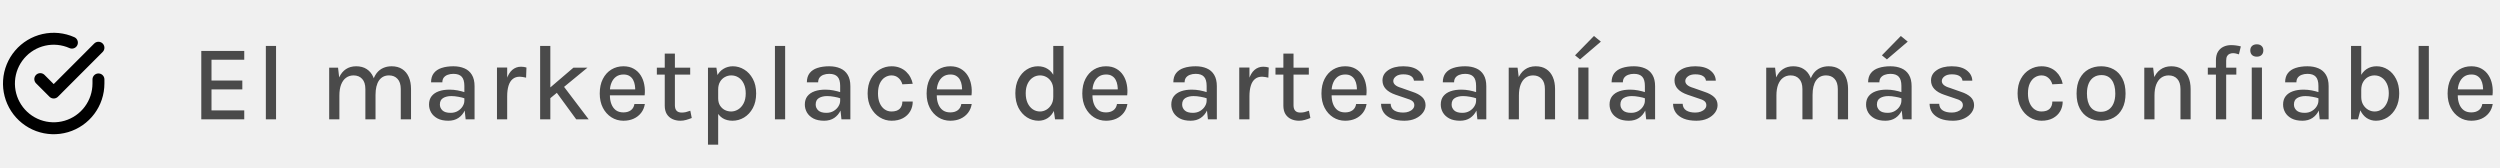
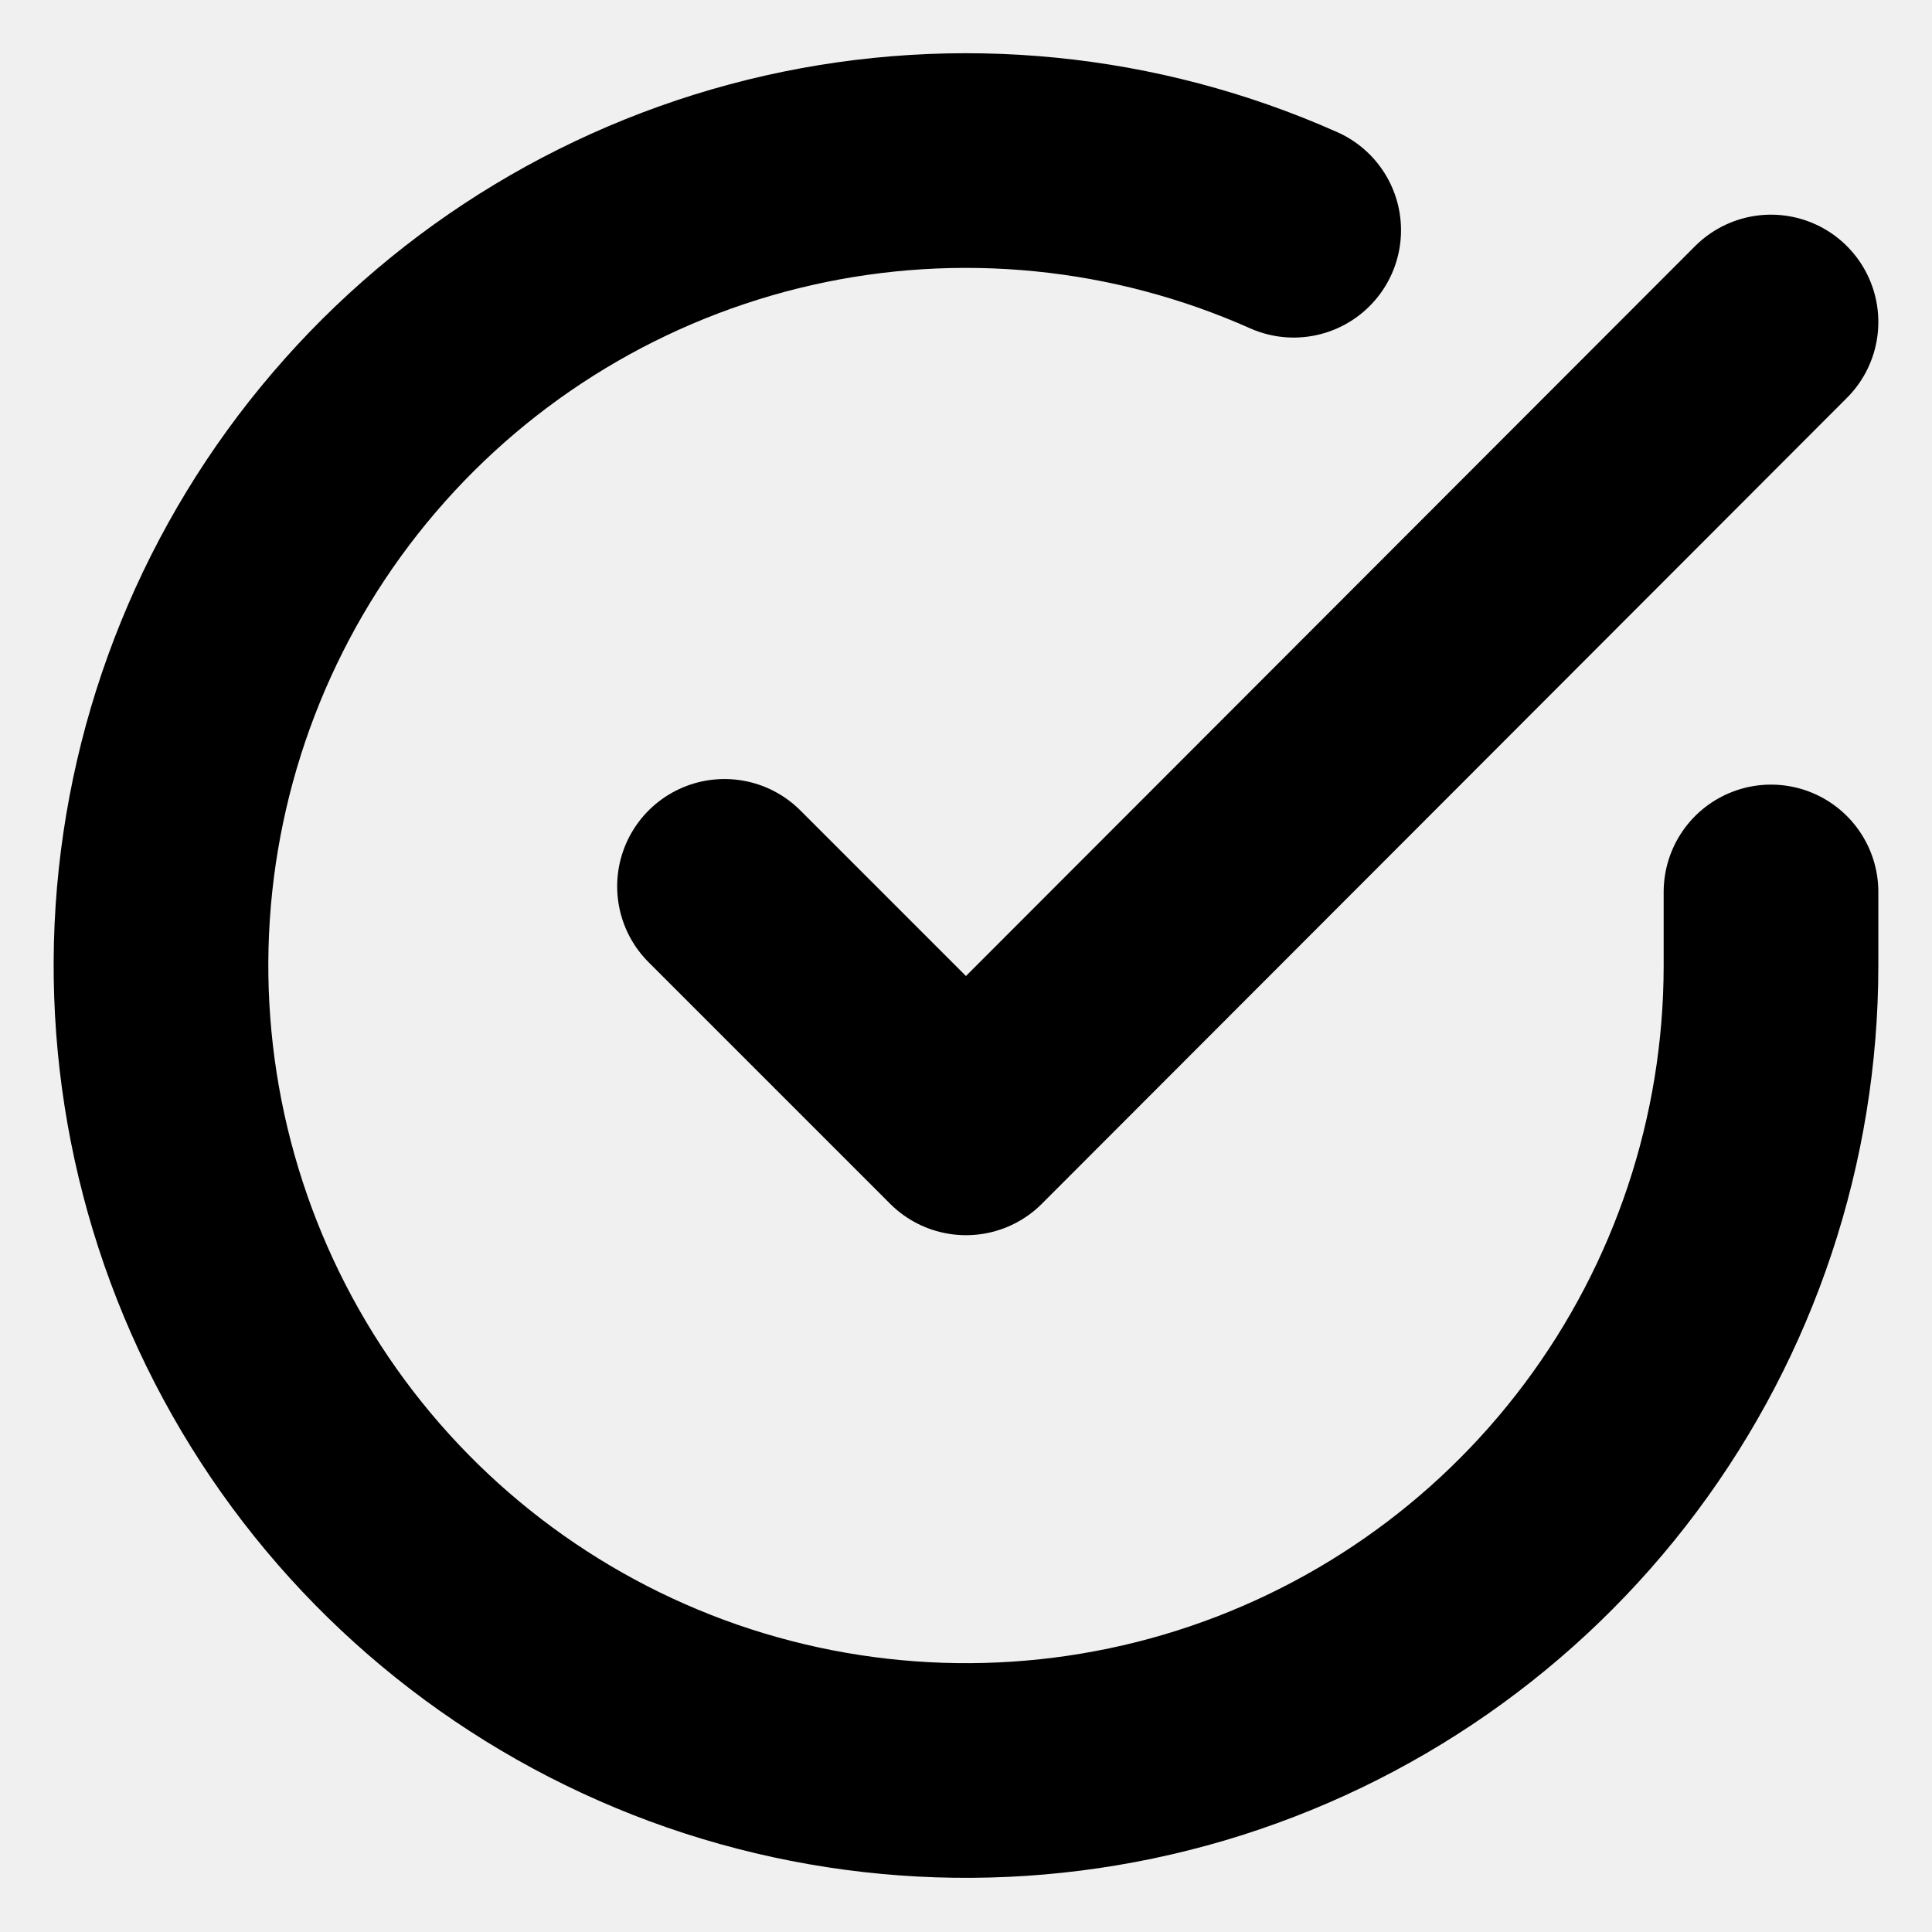
- <svg xmlns="http://www.w3.org/2000/svg" width="419" height="28" viewBox="0 0 419 28" fill="none">
-   <path opacity="0.7" d="M33.737 20V8.534H40.937V10.01H35.447V13.502H40.613V14.978H35.447V18.506H40.937V20H33.737ZM44.556 20V7.697H46.266V20H44.556ZM67.168 20V14.924C67.168 14.174 66.988 13.607 66.628 13.223C66.274 12.833 65.797 12.638 65.197 12.638C64.477 12.638 63.919 12.92 63.523 13.484C63.133 14.048 62.938 14.858 62.938 15.914H62.191C62.191 15.08 62.272 14.36 62.434 13.754C62.596 13.148 62.827 12.65 63.127 12.26C63.433 11.87 63.796 11.582 64.216 11.396C64.642 11.204 65.116 11.108 65.638 11.108C66.334 11.108 66.922 11.264 67.402 11.576C67.888 11.888 68.257 12.332 68.509 12.908C68.761 13.478 68.887 14.15 68.887 14.924V20H67.168ZM55.171 20V11.342H56.656L56.845 12.971C57.121 12.365 57.499 11.903 57.979 11.585C58.465 11.267 59.035 11.108 59.689 11.108C60.385 11.108 60.973 11.264 61.453 11.576C61.939 11.888 62.308 12.332 62.56 12.908C62.812 13.478 62.938 14.15 62.938 14.924V20H61.237V14.924C61.237 14.174 61.057 13.607 60.697 13.223C60.343 12.833 59.863 12.638 59.257 12.638C58.777 12.638 58.357 12.77 57.997 13.034C57.643 13.292 57.367 13.673 57.169 14.177C56.977 14.675 56.881 15.284 56.881 16.004V20H55.171ZM78.043 20L77.827 18.011V14.402C77.827 13.694 77.68 13.181 77.386 12.863C77.092 12.539 76.627 12.377 75.991 12.377C75.631 12.377 75.31 12.431 75.028 12.539C74.752 12.641 74.533 12.797 74.371 13.007C74.215 13.217 74.137 13.481 74.137 13.799H72.247C72.247 13.163 72.403 12.647 72.715 12.251C73.027 11.855 73.462 11.567 74.02 11.387C74.584 11.201 75.241 11.108 75.991 11.108C76.693 11.108 77.311 11.225 77.845 11.459C78.379 11.687 78.793 12.047 79.087 12.539C79.387 13.031 79.537 13.667 79.537 14.447V20H78.043ZM75.145 20.234C74.419 20.234 73.816 20.108 73.336 19.856C72.856 19.598 72.496 19.262 72.256 18.848C72.022 18.434 71.905 17.993 71.905 17.525C71.905 16.955 72.049 16.487 72.337 16.121C72.631 15.749 73.036 15.473 73.552 15.293C74.068 15.113 74.662 15.023 75.334 15.023C75.796 15.023 76.246 15.065 76.684 15.149C77.122 15.233 77.554 15.344 77.98 15.482V16.517C77.632 16.391 77.245 16.292 76.819 16.22C76.399 16.142 76.006 16.103 75.64 16.103C75.094 16.103 74.638 16.211 74.272 16.427C73.906 16.643 73.723 17.009 73.723 17.525C73.723 17.903 73.867 18.23 74.155 18.506C74.443 18.776 74.899 18.911 75.523 18.911C75.979 18.911 76.381 18.809 76.729 18.605C77.077 18.395 77.347 18.134 77.539 17.822C77.731 17.51 77.827 17.198 77.827 16.886H78.241C78.241 17.486 78.118 18.041 77.872 18.551C77.632 19.055 77.281 19.463 76.819 19.775C76.357 20.081 75.799 20.234 75.145 20.234ZM83.294 20V11.315H85.004V20H83.294ZM84.536 16.13C84.536 15.02 84.65 14.099 84.878 13.367C85.112 12.629 85.436 12.08 85.85 11.72C86.27 11.36 86.762 11.18 87.326 11.18C87.494 11.18 87.65 11.192 87.794 11.216C87.944 11.24 88.091 11.273 88.235 11.315L88.172 13.016C88.01 12.974 87.833 12.938 87.641 12.908C87.455 12.872 87.284 12.854 87.128 12.854C86.636 12.854 86.234 12.986 85.922 13.25C85.61 13.508 85.379 13.883 85.229 14.375C85.079 14.861 85.004 15.446 85.004 16.13H84.536ZM90.526 20V7.697H92.237V20H90.526ZM91.993 14.861L96.106 11.342H98.456L91.993 16.652V14.861ZM96.575 20L92.561 14.51L94.234 14.159L98.662 20H96.575ZM104.485 20.234C103.741 20.234 103.069 20.042 102.469 19.658C101.869 19.274 101.392 18.74 101.038 18.056C100.69 17.372 100.516 16.58 100.516 15.68C100.516 14.726 100.69 13.91 101.038 13.232C101.386 12.548 101.86 12.023 102.46 11.657C103.06 11.291 103.735 11.108 104.485 11.108C105.157 11.108 105.733 11.246 106.213 11.522C106.693 11.792 107.08 12.158 107.374 12.62C107.668 13.076 107.869 13.595 107.977 14.177C108.091 14.759 108.112 15.359 108.04 15.977H101.884V14.987H106.87L106.456 15.257C106.474 14.933 106.456 14.609 106.402 14.285C106.354 13.961 106.258 13.664 106.114 13.394C105.97 13.118 105.766 12.899 105.502 12.737C105.244 12.569 104.914 12.485 104.512 12.485C104.008 12.485 103.585 12.611 103.243 12.863C102.907 13.115 102.652 13.454 102.478 13.88C102.304 14.3 102.217 14.762 102.217 15.266V15.959C102.217 16.517 102.301 17.012 102.469 17.444C102.637 17.876 102.886 18.218 103.216 18.47C103.552 18.716 103.975 18.839 104.485 18.839C104.983 18.839 105.394 18.722 105.718 18.488C106.048 18.254 106.252 17.903 106.33 17.435H108.076C107.986 17.999 107.779 18.491 107.455 18.911C107.131 19.331 106.714 19.658 106.204 19.892C105.7 20.12 105.127 20.234 104.485 20.234ZM114.03 20.234C113.538 20.234 113.094 20.141 112.698 19.955C112.302 19.769 111.987 19.49 111.753 19.118C111.525 18.74 111.411 18.266 111.411 17.696V8.984H113.112V17.642C113.112 18.458 113.493 18.866 114.255 18.866C114.489 18.866 114.717 18.842 114.939 18.794C115.161 18.74 115.413 18.662 115.695 18.56L115.938 19.775C115.62 19.907 115.305 20.015 114.993 20.099C114.687 20.189 114.366 20.234 114.03 20.234ZM110.088 12.503V11.342H115.677V12.503H110.088ZM122.761 20.234C122.131 20.234 121.585 20.093 121.123 19.811C120.661 19.523 120.307 19.103 120.061 18.551C119.821 17.993 119.701 17.303 119.701 16.481H120.367C120.367 16.955 120.469 17.357 120.673 17.687C120.877 18.011 121.144 18.26 121.474 18.434C121.81 18.602 122.167 18.686 122.545 18.686C122.941 18.686 123.325 18.575 123.697 18.353C124.075 18.125 124.384 17.786 124.624 17.336C124.864 16.886 124.984 16.328 124.984 15.662C124.984 15.026 124.876 14.483 124.66 14.033C124.45 13.583 124.162 13.238 123.796 12.998C123.43 12.758 123.019 12.638 122.563 12.638C122.179 12.638 121.819 12.731 121.483 12.917C121.147 13.097 120.877 13.364 120.673 13.718C120.469 14.066 120.367 14.492 120.367 14.996H119.701C119.701 14.126 119.839 13.403 120.115 12.827C120.397 12.251 120.775 11.822 121.249 11.54C121.723 11.252 122.248 11.108 122.824 11.108C123.502 11.108 124.138 11.291 124.732 11.657C125.326 12.017 125.806 12.536 126.172 13.214C126.544 13.892 126.73 14.708 126.73 15.662C126.73 16.616 126.544 17.435 126.172 18.119C125.8 18.803 125.311 19.328 124.705 19.694C124.105 20.054 123.457 20.234 122.761 20.234ZM118.657 24.248V11.342H120.07L120.367 13.421V24.248H118.657ZM129.88 20V7.697H131.59V20H129.88ZM141.028 20L140.812 18.011V14.402C140.812 13.694 140.665 13.181 140.371 12.863C140.077 12.539 139.612 12.377 138.976 12.377C138.616 12.377 138.295 12.431 138.013 12.539C137.737 12.641 137.518 12.797 137.356 13.007C137.2 13.217 137.122 13.481 137.122 13.799H135.232C135.232 13.163 135.388 12.647 135.7 12.251C136.012 11.855 136.447 11.567 137.005 11.387C137.569 11.201 138.226 11.108 138.976 11.108C139.678 11.108 140.296 11.225 140.83 11.459C141.364 11.687 141.778 12.047 142.072 12.539C142.372 13.031 142.522 13.667 142.522 14.447V20H141.028ZM138.13 20.234C137.404 20.234 136.801 20.108 136.321 19.856C135.841 19.598 135.481 19.262 135.241 18.848C135.007 18.434 134.89 17.993 134.89 17.525C134.89 16.955 135.034 16.487 135.322 16.121C135.616 15.749 136.021 15.473 136.537 15.293C137.053 15.113 137.647 15.023 138.319 15.023C138.781 15.023 139.231 15.065 139.669 15.149C140.107 15.233 140.539 15.344 140.965 15.482V16.517C140.617 16.391 140.23 16.292 139.804 16.22C139.384 16.142 138.991 16.103 138.625 16.103C138.079 16.103 137.623 16.211 137.257 16.427C136.891 16.643 136.708 17.009 136.708 17.525C136.708 17.903 136.852 18.23 137.14 18.506C137.428 18.776 137.884 18.911 138.508 18.911C138.964 18.911 139.366 18.809 139.714 18.605C140.062 18.395 140.332 18.134 140.524 17.822C140.716 17.51 140.812 17.198 140.812 16.886H141.226C141.226 17.486 141.103 18.041 140.857 18.551C140.617 19.055 140.266 19.463 139.804 19.775C139.342 20.081 138.784 20.234 138.13 20.234ZM149.428 20.234C148.72 20.234 148.06 20.045 147.448 19.667C146.836 19.289 146.344 18.758 145.972 18.074C145.6 17.39 145.414 16.586 145.414 15.662C145.414 14.69 145.6 13.868 145.972 13.196C146.344 12.518 146.836 12.002 147.448 11.648C148.06 11.288 148.72 11.108 149.428 11.108C149.95 11.108 150.415 11.192 150.823 11.36C151.231 11.522 151.582 11.744 151.876 12.026C152.17 12.302 152.407 12.614 152.587 12.962C152.773 13.31 152.902 13.67 152.974 14.042L151.237 14.132C151.111 13.682 150.889 13.322 150.571 13.052C150.259 12.776 149.872 12.638 149.41 12.638C149.02 12.638 148.651 12.749 148.303 12.971C147.961 13.187 147.682 13.52 147.466 13.97C147.256 14.414 147.151 14.978 147.151 15.662C147.151 16.298 147.25 16.841 147.448 17.291C147.646 17.741 147.916 18.086 148.258 18.326C148.6 18.566 148.984 18.686 149.41 18.686C150.022 18.686 150.478 18.539 150.778 18.245C151.084 17.945 151.237 17.534 151.237 17.012H152.974C152.974 17.618 152.833 18.164 152.551 18.65C152.269 19.136 151.861 19.523 151.327 19.811C150.799 20.093 150.166 20.234 149.428 20.234ZM159.27 20.234C158.526 20.234 157.854 20.042 157.254 19.658C156.654 19.274 156.177 18.74 155.823 18.056C155.475 17.372 155.301 16.58 155.301 15.68C155.301 14.726 155.475 13.91 155.823 13.232C156.171 12.548 156.645 12.023 157.245 11.657C157.845 11.291 158.52 11.108 159.27 11.108C159.942 11.108 160.518 11.246 160.998 11.522C161.478 11.792 161.865 12.158 162.159 12.62C162.453 13.076 162.654 13.595 162.762 14.177C162.876 14.759 162.897 15.359 162.825 15.977H156.669V14.987H161.655L161.241 15.257C161.259 14.933 161.241 14.609 161.187 14.285C161.139 13.961 161.043 13.664 160.899 13.394C160.755 13.118 160.551 12.899 160.287 12.737C160.029 12.569 159.699 12.485 159.297 12.485C158.793 12.485 158.37 12.611 158.028 12.863C157.692 13.115 157.437 13.454 157.263 13.88C157.089 14.3 157.002 14.762 157.002 15.266V15.959C157.002 16.517 157.086 17.012 157.254 17.444C157.422 17.876 157.671 18.218 158.001 18.47C158.337 18.716 158.76 18.839 159.27 18.839C159.768 18.839 160.179 18.722 160.503 18.488C160.833 18.254 161.037 17.903 161.115 17.435H162.861C162.771 17.999 162.564 18.491 162.24 18.911C161.916 19.331 161.499 19.658 160.989 19.892C160.485 20.12 159.912 20.234 159.27 20.234ZM174.07 20.234C173.362 20.234 172.711 20.045 172.117 19.667C171.523 19.283 171.049 18.749 170.695 18.065C170.347 17.375 170.173 16.565 170.173 15.635C170.173 14.711 170.344 13.91 170.686 13.232C171.034 12.554 171.493 12.032 172.063 11.666C172.633 11.294 173.266 11.108 173.962 11.108C174.598 11.108 175.153 11.264 175.627 11.576C176.101 11.882 176.467 12.329 176.725 12.917C176.989 13.505 177.121 14.222 177.121 15.068H176.527C176.527 14.546 176.422 14.105 176.212 13.745C176.002 13.379 175.729 13.103 175.393 12.917C175.057 12.731 174.697 12.638 174.313 12.638C173.863 12.638 173.455 12.761 173.089 13.007C172.729 13.247 172.441 13.592 172.225 14.042C172.015 14.486 171.91 15.017 171.91 15.635C171.91 16.259 172.015 16.802 172.225 17.264C172.441 17.72 172.729 18.071 173.089 18.317C173.455 18.563 173.86 18.686 174.304 18.686C174.67 18.686 175.021 18.59 175.357 18.398C175.699 18.2 175.978 17.918 176.194 17.552C176.416 17.186 176.527 16.751 176.527 16.247H177.121C177.121 17.111 176.983 17.84 176.707 18.434C176.437 19.028 176.071 19.478 175.609 19.784C175.147 20.084 174.634 20.234 174.07 20.234ZM176.824 20L176.527 17.921V7.697H178.246V20H176.824ZM185.362 20.234C184.618 20.234 183.946 20.042 183.346 19.658C182.746 19.274 182.269 18.74 181.915 18.056C181.567 17.372 181.393 16.58 181.393 15.68C181.393 14.726 181.567 13.91 181.915 13.232C182.263 12.548 182.737 12.023 183.337 11.657C183.937 11.291 184.612 11.108 185.362 11.108C186.034 11.108 186.61 11.246 187.09 11.522C187.57 11.792 187.957 12.158 188.251 12.62C188.545 13.076 188.746 13.595 188.854 14.177C188.968 14.759 188.989 15.359 188.917 15.977H182.761V14.987H187.747L187.333 15.257C187.351 14.933 187.333 14.609 187.279 14.285C187.231 13.961 187.135 13.664 186.991 13.394C186.847 13.118 186.643 12.899 186.379 12.737C186.121 12.569 185.791 12.485 185.389 12.485C184.885 12.485 184.462 12.611 184.12 12.863C183.784 13.115 183.529 13.454 183.355 13.88C183.181 14.3 183.094 14.762 183.094 15.266V15.959C183.094 16.517 183.178 17.012 183.346 17.444C183.514 17.876 183.763 18.218 184.093 18.47C184.429 18.716 184.852 18.839 185.362 18.839C185.86 18.839 186.271 18.722 186.595 18.488C186.925 18.254 187.129 17.903 187.207 17.435H188.953C188.863 17.999 188.656 18.491 188.332 18.911C188.008 19.331 187.591 19.658 187.081 19.892C186.577 20.12 186.004 20.234 185.362 20.234ZM202.448 20L202.232 18.011V14.402C202.232 13.694 202.085 13.181 201.791 12.863C201.497 12.539 201.032 12.377 200.396 12.377C200.036 12.377 199.715 12.431 199.433 12.539C199.157 12.641 198.938 12.797 198.776 13.007C198.62 13.217 198.542 13.481 198.542 13.799H196.652C196.652 13.163 196.808 12.647 197.12 12.251C197.432 11.855 197.867 11.567 198.425 11.387C198.989 11.201 199.646 11.108 200.396 11.108C201.098 11.108 201.716 11.225 202.25 11.459C202.784 11.687 203.198 12.047 203.492 12.539C203.792 13.031 203.942 13.667 203.942 14.447V20H202.448ZM199.55 20.234C198.824 20.234 198.221 20.108 197.741 19.856C197.261 19.598 196.901 19.262 196.661 18.848C196.427 18.434 196.31 17.993 196.31 17.525C196.31 16.955 196.454 16.487 196.742 16.121C197.036 15.749 197.441 15.473 197.957 15.293C198.473 15.113 199.067 15.023 199.739 15.023C200.201 15.023 200.651 15.065 201.089 15.149C201.527 15.233 201.959 15.344 202.385 15.482V16.517C202.037 16.391 201.65 16.292 201.224 16.22C200.804 16.142 200.411 16.103 200.045 16.103C199.499 16.103 199.043 16.211 198.677 16.427C198.311 16.643 198.128 17.009 198.128 17.525C198.128 17.903 198.272 18.23 198.56 18.506C198.848 18.776 199.304 18.911 199.928 18.911C200.384 18.911 200.786 18.809 201.134 18.605C201.482 18.395 201.752 18.134 201.944 17.822C202.136 17.51 202.232 17.198 202.232 16.886H202.646C202.646 17.486 202.523 18.041 202.277 18.551C202.037 19.055 201.686 19.463 201.224 19.775C200.762 20.081 200.204 20.234 199.55 20.234ZM207.698 20V11.315H209.408V20H207.698ZM208.94 16.13C208.94 15.02 209.054 14.099 209.282 13.367C209.516 12.629 209.84 12.08 210.254 11.72C210.674 11.36 211.166 11.18 211.73 11.18C211.898 11.18 212.054 11.192 212.198 11.216C212.348 11.24 212.495 11.273 212.639 11.315L212.576 13.016C212.414 12.974 212.237 12.938 212.045 12.908C211.859 12.872 211.688 12.854 211.532 12.854C211.04 12.854 210.638 12.986 210.326 13.25C210.014 13.508 209.783 13.883 209.633 14.375C209.483 14.861 209.408 15.446 209.408 16.13H208.94ZM217.712 20.234C217.22 20.234 216.776 20.141 216.38 19.955C215.984 19.769 215.669 19.49 215.435 19.118C215.207 18.74 215.093 18.266 215.093 17.696V8.984H216.794V17.642C216.794 18.458 217.175 18.866 217.937 18.866C218.171 18.866 218.399 18.842 218.621 18.794C218.843 18.74 219.095 18.662 219.377 18.56L219.62 19.775C219.302 19.907 218.987 20.015 218.675 20.099C218.369 20.189 218.048 20.234 217.712 20.234ZM213.77 12.503V11.342H219.359V12.503H213.77ZM225.444 20.234C224.7 20.234 224.028 20.042 223.428 19.658C222.828 19.274 222.351 18.74 221.997 18.056C221.649 17.372 221.475 16.58 221.475 15.68C221.475 14.726 221.649 13.91 221.997 13.232C222.345 12.548 222.819 12.023 223.419 11.657C224.019 11.291 224.694 11.108 225.444 11.108C226.116 11.108 226.692 11.246 227.172 11.522C227.652 11.792 228.039 12.158 228.333 12.62C228.627 13.076 228.828 13.595 228.936 14.177C229.05 14.759 229.071 15.359 228.999 15.977H222.843V14.987H227.829L227.415 15.257C227.433 14.933 227.415 14.609 227.361 14.285C227.313 13.961 227.217 13.664 227.073 13.394C226.929 13.118 226.725 12.899 226.461 12.737C226.203 12.569 225.873 12.485 225.471 12.485C224.967 12.485 224.544 12.611 224.202 12.863C223.866 13.115 223.611 13.454 223.437 13.88C223.263 14.3 223.176 14.762 223.176 15.266V15.959C223.176 16.517 223.26 17.012 223.428 17.444C223.596 17.876 223.845 18.218 224.175 18.47C224.511 18.716 224.934 18.839 225.444 18.839C225.942 18.839 226.353 18.722 226.677 18.488C227.007 18.254 227.211 17.903 227.289 17.435H229.035C228.945 17.999 228.738 18.491 228.414 18.911C228.09 19.331 227.673 19.658 227.163 19.892C226.659 20.12 226.086 20.234 225.444 20.234ZM235.376 20.234C234.536 20.234 233.828 20.117 233.252 19.883C232.676 19.643 232.235 19.313 231.929 18.893C231.629 18.467 231.473 17.969 231.461 17.399H233.072C233.096 17.897 233.294 18.266 233.666 18.506C234.044 18.746 234.554 18.866 235.196 18.866C235.538 18.866 235.847 18.812 236.123 18.704C236.405 18.596 236.627 18.449 236.789 18.263C236.957 18.077 237.041 17.867 237.041 17.633C237.041 17.339 236.933 17.108 236.717 16.94C236.501 16.766 236.153 16.613 235.673 16.481L233.9 15.878C233.192 15.638 232.649 15.32 232.271 14.924C231.893 14.522 231.704 14.042 231.704 13.484C231.704 12.77 232.022 12.197 232.658 11.765C233.294 11.327 234.137 11.108 235.187 11.108C236.273 11.108 237.11 11.339 237.698 11.801C238.292 12.257 238.601 12.83 238.625 13.52H236.978C236.936 13.178 236.765 12.917 236.465 12.737C236.171 12.551 235.745 12.458 235.187 12.458C234.665 12.458 234.254 12.572 233.954 12.8C233.66 13.028 233.513 13.286 233.513 13.574C233.513 14.09 233.957 14.474 234.845 14.726L236.708 15.383C237.416 15.611 237.962 15.905 238.346 16.265C238.73 16.625 238.922 17.081 238.922 17.633C238.922 18.077 238.775 18.497 238.481 18.893C238.187 19.289 237.773 19.613 237.239 19.865C236.711 20.111 236.09 20.234 235.376 20.234ZM247.61 20L247.394 18.011V14.402C247.394 13.694 247.247 13.181 246.953 12.863C246.659 12.539 246.194 12.377 245.558 12.377C245.198 12.377 244.877 12.431 244.595 12.539C244.319 12.641 244.1 12.797 243.938 13.007C243.782 13.217 243.704 13.481 243.704 13.799H241.814C241.814 13.163 241.97 12.647 242.282 12.251C242.594 11.855 243.029 11.567 243.587 11.387C244.151 11.201 244.808 11.108 245.558 11.108C246.26 11.108 246.878 11.225 247.412 11.459C247.946 11.687 248.36 12.047 248.654 12.539C248.954 13.031 249.104 13.667 249.104 14.447V20H247.61ZM244.712 20.234C243.986 20.234 243.383 20.108 242.903 19.856C242.423 19.598 242.063 19.262 241.823 18.848C241.589 18.434 241.472 17.993 241.472 17.525C241.472 16.955 241.616 16.487 241.904 16.121C242.198 15.749 242.603 15.473 243.119 15.293C243.635 15.113 244.229 15.023 244.901 15.023C245.363 15.023 245.813 15.065 246.251 15.149C246.689 15.233 247.121 15.344 247.547 15.482V16.517C247.199 16.391 246.812 16.292 246.386 16.22C245.966 16.142 245.573 16.103 245.207 16.103C244.661 16.103 244.205 16.211 243.839 16.427C243.473 16.643 243.29 17.009 243.29 17.525C243.29 17.903 243.434 18.23 243.722 18.506C244.01 18.776 244.466 18.911 245.09 18.911C245.546 18.911 245.948 18.809 246.296 18.605C246.644 18.395 246.914 18.134 247.106 17.822C247.298 17.51 247.394 17.198 247.394 16.886H247.808C247.808 17.486 247.685 18.041 247.439 18.551C247.199 19.055 246.848 19.463 246.386 19.775C245.924 20.081 245.366 20.234 244.712 20.234ZM258.926 20V14.924C258.926 14.174 258.746 13.607 258.386 13.223C258.032 12.833 257.552 12.638 256.946 12.638C256.466 12.638 256.046 12.77 255.686 13.034C255.332 13.292 255.056 13.673 254.858 14.177C254.666 14.675 254.57 15.284 254.57 16.004H253.958C253.958 14.942 254.093 14.048 254.363 13.322C254.639 12.596 255.032 12.047 255.542 11.675C256.052 11.297 256.664 11.108 257.378 11.108C258.074 11.108 258.662 11.264 259.142 11.576C259.628 11.888 259.997 12.332 260.249 12.908C260.501 13.478 260.627 14.15 260.627 14.924V20H258.926ZM252.86 20V11.342H254.345L254.57 13.214V20H252.86ZM264.517 20V11.315H266.227V20H264.517ZM264.814 9.956L263.977 9.272L267.145 6.032L268.306 6.977L264.814 9.956ZM275.899 20L275.683 18.011V14.402C275.683 13.694 275.536 13.181 275.242 12.863C274.948 12.539 274.483 12.377 273.847 12.377C273.487 12.377 273.166 12.431 272.884 12.539C272.608 12.641 272.389 12.797 272.227 13.007C272.071 13.217 271.993 13.481 271.993 13.799H270.103C270.103 13.163 270.259 12.647 270.571 12.251C270.883 11.855 271.318 11.567 271.876 11.387C272.44 11.201 273.097 11.108 273.847 11.108C274.549 11.108 275.167 11.225 275.701 11.459C276.235 11.687 276.649 12.047 276.943 12.539C277.243 13.031 277.393 13.667 277.393 14.447V20H275.899ZM273.001 20.234C272.275 20.234 271.672 20.108 271.192 19.856C270.712 19.598 270.352 19.262 270.112 18.848C269.878 18.434 269.761 17.993 269.761 17.525C269.761 16.955 269.905 16.487 270.193 16.121C270.487 15.749 270.892 15.473 271.408 15.293C271.924 15.113 272.518 15.023 273.19 15.023C273.652 15.023 274.102 15.065 274.54 15.149C274.978 15.233 275.41 15.344 275.836 15.482V16.517C275.488 16.391 275.101 16.292 274.675 16.22C274.255 16.142 273.862 16.103 273.496 16.103C272.95 16.103 272.494 16.211 272.128 16.427C271.762 16.643 271.579 17.009 271.579 17.525C271.579 17.903 271.723 18.23 272.011 18.506C272.299 18.776 272.755 18.911 273.379 18.911C273.835 18.911 274.237 18.809 274.585 18.605C274.933 18.395 275.203 18.134 275.395 17.822C275.587 17.51 275.683 17.198 275.683 16.886H276.097C276.097 17.486 275.974 18.041 275.728 18.551C275.488 19.055 275.137 19.463 274.675 19.775C274.213 20.081 273.655 20.234 273.001 20.234ZM284.318 20.234C283.478 20.234 282.77 20.117 282.194 19.883C281.618 19.643 281.177 19.313 280.871 18.893C280.571 18.467 280.415 17.969 280.403 17.399H282.014C282.038 17.897 282.236 18.266 282.608 18.506C282.986 18.746 283.496 18.866 284.138 18.866C284.48 18.866 284.789 18.812 285.065 18.704C285.347 18.596 285.569 18.449 285.731 18.263C285.899 18.077 285.983 17.867 285.983 17.633C285.983 17.339 285.875 17.108 285.659 16.94C285.443 16.766 285.095 16.613 284.615 16.481L282.842 15.878C282.134 15.638 281.591 15.32 281.213 14.924C280.835 14.522 280.646 14.042 280.646 13.484C280.646 12.77 280.964 12.197 281.6 11.765C282.236 11.327 283.079 11.108 284.129 11.108C285.215 11.108 286.052 11.339 286.64 11.801C287.234 12.257 287.543 12.83 287.567 13.52H285.92C285.878 13.178 285.707 12.917 285.407 12.737C285.113 12.551 284.687 12.458 284.129 12.458C283.607 12.458 283.196 12.572 282.896 12.8C282.602 13.028 282.455 13.286 282.455 13.574C282.455 14.09 282.899 14.474 283.787 14.726L285.65 15.383C286.358 15.611 286.904 15.905 287.288 16.265C287.672 16.625 287.864 17.081 287.864 17.633C287.864 18.077 287.717 18.497 287.423 18.893C287.129 19.289 286.715 19.613 286.181 19.865C285.653 20.111 285.032 20.234 284.318 20.234ZM308.016 20V14.924C308.016 14.174 307.836 13.607 307.476 13.223C307.122 12.833 306.645 12.638 306.045 12.638C305.325 12.638 304.767 12.92 304.371 13.484C303.981 14.048 303.786 14.858 303.786 15.914H303.039C303.039 15.08 303.12 14.36 303.282 13.754C303.444 13.148 303.675 12.65 303.975 12.26C304.281 11.87 304.644 11.582 305.064 11.396C305.49 11.204 305.964 11.108 306.486 11.108C307.182 11.108 307.77 11.264 308.25 11.576C308.736 11.888 309.105 12.332 309.357 12.908C309.609 13.478 309.735 14.15 309.735 14.924V20H308.016ZM296.019 20V11.342H297.504L297.693 12.971C297.969 12.365 298.347 11.903 298.827 11.585C299.313 11.267 299.883 11.108 300.537 11.108C301.233 11.108 301.821 11.264 302.301 11.576C302.787 11.888 303.156 12.332 303.408 12.908C303.66 13.478 303.786 14.15 303.786 14.924V20H302.085V14.924C302.085 14.174 301.905 13.607 301.545 13.223C301.191 12.833 300.711 12.638 300.105 12.638C299.625 12.638 299.205 12.77 298.845 13.034C298.491 13.292 298.215 13.673 298.017 14.177C297.825 14.675 297.729 15.284 297.729 16.004V20H296.019ZM318.891 20L318.675 18.011V14.402C318.675 13.694 318.528 13.181 318.234 12.863C317.94 12.539 317.475 12.377 316.839 12.377C316.479 12.377 316.158 12.431 315.876 12.539C315.6 12.641 315.381 12.797 315.219 13.007C315.063 13.217 314.985 13.481 314.985 13.799H313.095C313.095 13.163 313.251 12.647 313.563 12.251C313.875 11.855 314.31 11.567 314.868 11.387C315.432 11.201 316.089 11.108 316.839 11.108C317.541 11.108 318.159 11.225 318.693 11.459C319.227 11.687 319.641 12.047 319.935 12.539C320.235 13.031 320.385 13.667 320.385 14.447V20H318.891ZM315.993 20.234C315.267 20.234 314.664 20.108 314.184 19.856C313.704 19.598 313.344 19.262 313.104 18.848C312.87 18.434 312.753 17.993 312.753 17.525C312.753 16.955 312.897 16.487 313.185 16.121C313.479 15.749 313.884 15.473 314.4 15.293C314.916 15.113 315.51 15.023 316.182 15.023C316.644 15.023 317.094 15.065 317.532 15.149C317.97 15.233 318.402 15.344 318.828 15.482V16.517C318.48 16.391 318.093 16.292 317.667 16.22C317.247 16.142 316.854 16.103 316.488 16.103C315.942 16.103 315.486 16.211 315.12 16.427C314.754 16.643 314.571 17.009 314.571 17.525C314.571 17.903 314.715 18.23 315.003 18.506C315.291 18.776 315.747 18.911 316.371 18.911C316.827 18.911 317.229 18.809 317.577 18.605C317.925 18.395 318.195 18.134 318.387 17.822C318.579 17.51 318.675 17.198 318.675 16.886H319.089C319.089 17.486 318.966 18.041 318.72 18.551C318.48 19.055 318.129 19.463 317.667 19.775C317.205 20.081 316.647 20.234 315.993 20.234ZM316.245 9.956L315.408 9.272L318.576 6.032L319.737 6.977L316.245 9.956ZM327.31 20.234C326.47 20.234 325.762 20.117 325.186 19.883C324.61 19.643 324.169 19.313 323.863 18.893C323.563 18.467 323.407 17.969 323.395 17.399H325.006C325.03 17.897 325.228 18.266 325.6 18.506C325.978 18.746 326.488 18.866 327.13 18.866C327.472 18.866 327.781 18.812 328.057 18.704C328.339 18.596 328.561 18.449 328.723 18.263C328.891 18.077 328.975 17.867 328.975 17.633C328.975 17.339 328.867 17.108 328.651 16.94C328.435 16.766 328.087 16.613 327.607 16.481L325.834 15.878C325.126 15.638 324.583 15.32 324.205 14.924C323.827 14.522 323.638 14.042 323.638 13.484C323.638 12.77 323.956 12.197 324.592 11.765C325.228 11.327 326.071 11.108 327.121 11.108C328.207 11.108 329.044 11.339 329.632 11.801C330.226 12.257 330.535 12.83 330.559 13.52H328.912C328.87 13.178 328.699 12.917 328.399 12.737C328.105 12.551 327.679 12.458 327.121 12.458C326.599 12.458 326.188 12.572 325.888 12.8C325.594 13.028 325.447 13.286 325.447 13.574C325.447 14.09 325.891 14.474 326.779 14.726L328.642 15.383C329.35 15.611 329.896 15.905 330.28 16.265C330.664 16.625 330.856 17.081 330.856 17.633C330.856 18.077 330.709 18.497 330.415 18.893C330.121 19.289 329.707 19.613 329.173 19.865C328.645 20.111 328.024 20.234 327.31 20.234ZM342.161 20.234C341.453 20.234 340.793 20.045 340.181 19.667C339.569 19.289 339.077 18.758 338.705 18.074C338.333 17.39 338.147 16.586 338.147 15.662C338.147 14.69 338.333 13.868 338.705 13.196C339.077 12.518 339.569 12.002 340.181 11.648C340.793 11.288 341.453 11.108 342.161 11.108C342.683 11.108 343.148 11.192 343.556 11.36C343.964 11.522 344.315 11.744 344.609 12.026C344.903 12.302 345.14 12.614 345.32 12.962C345.506 13.31 345.635 13.67 345.707 14.042L343.97 14.132C343.844 13.682 343.622 13.322 343.304 13.052C342.992 12.776 342.605 12.638 342.143 12.638C341.753 12.638 341.384 12.749 341.036 12.971C340.694 13.187 340.415 13.52 340.199 13.97C339.989 14.414 339.884 14.978 339.884 15.662C339.884 16.298 339.983 16.841 340.181 17.291C340.379 17.741 340.649 18.086 340.991 18.326C341.333 18.566 341.717 18.686 342.143 18.686C342.755 18.686 343.211 18.539 343.511 18.245C343.817 17.945 343.97 17.534 343.97 17.012H345.707C345.707 17.618 345.566 18.164 345.284 18.65C345.002 19.136 344.594 19.523 344.06 19.811C343.532 20.093 342.899 20.234 342.161 20.234ZM352.156 20.234C351.37 20.234 350.665 20.063 350.041 19.721C349.423 19.379 348.934 18.869 348.574 18.191C348.214 17.513 348.034 16.676 348.034 15.68C348.034 14.666 348.214 13.823 348.574 13.151C348.934 12.473 349.423 11.963 350.041 11.621C350.665 11.279 351.37 11.108 352.156 11.108C352.93 11.108 353.626 11.279 354.244 11.621C354.862 11.963 355.348 12.473 355.702 13.151C356.062 13.823 356.242 14.666 356.242 15.68C356.242 16.676 356.062 17.513 355.702 18.191C355.348 18.869 354.862 19.379 354.244 19.721C353.626 20.063 352.93 20.234 352.156 20.234ZM352.102 18.74C352.6 18.74 353.029 18.62 353.389 18.38C353.755 18.14 354.034 17.792 354.226 17.336C354.424 16.874 354.523 16.322 354.523 15.68C354.523 14.696 354.322 13.934 353.92 13.394C353.524 12.854 352.951 12.584 352.201 12.584C351.697 12.584 351.262 12.707 350.896 12.953C350.536 13.193 350.257 13.544 350.059 14.006C349.867 14.462 349.771 15.02 349.771 15.68C349.771 16.646 349.972 17.399 350.374 17.939C350.776 18.473 351.352 18.74 352.102 18.74ZM365.448 20V14.924C365.448 14.174 365.268 13.607 364.908 13.223C364.554 12.833 364.074 12.638 363.468 12.638C362.988 12.638 362.568 12.77 362.208 13.034C361.854 13.292 361.578 13.673 361.38 14.177C361.188 14.675 361.092 15.284 361.092 16.004H360.48C360.48 14.942 360.615 14.048 360.885 13.322C361.161 12.596 361.554 12.047 362.064 11.675C362.574 11.297 363.186 11.108 363.9 11.108C364.596 11.108 365.184 11.264 365.664 11.576C366.15 11.888 366.519 12.332 366.771 12.908C367.023 13.478 367.149 14.15 367.149 14.924V20H365.448ZM359.382 20V11.342H360.867L361.092 13.214V20H359.382ZM371.389 20V10.127C371.389 9.527 371.503 9.041 371.731 8.669C371.965 8.291 372.274 8.012 372.658 7.832C373.042 7.652 373.465 7.562 373.927 7.562C374.191 7.562 374.461 7.58 374.737 7.616C375.019 7.652 375.295 7.706 375.565 7.778L375.241 9.11C375.073 9.05 374.902 9.002 374.728 8.966C374.56 8.93 374.398 8.912 374.242 8.912C374.056 8.912 373.876 8.948 373.702 9.02C373.528 9.086 373.384 9.209 373.27 9.389C373.162 9.569 373.108 9.824 373.108 10.154V20H371.389ZM370.03 12.503V11.342H374.809V12.503H370.03ZM378.247 9.497C377.905 9.497 377.635 9.404 377.437 9.218C377.245 9.026 377.149 8.768 377.149 8.444C377.149 8.132 377.245 7.886 377.437 7.706C377.635 7.52 377.905 7.427 378.247 7.427C378.583 7.427 378.847 7.52 379.039 7.706C379.237 7.886 379.336 8.132 379.336 8.444C379.336 8.768 379.237 9.026 379.039 9.218C378.847 9.404 378.583 9.497 378.247 9.497ZM377.392 20V11.315H379.102V20H377.392ZM388.784 20L388.568 18.011V14.402C388.568 13.694 388.421 13.181 388.127 12.863C387.833 12.539 387.368 12.377 386.732 12.377C386.372 12.377 386.051 12.431 385.769 12.539C385.493 12.641 385.274 12.797 385.112 13.007C384.956 13.217 384.878 13.481 384.878 13.799H382.988C382.988 13.163 383.144 12.647 383.456 12.251C383.768 11.855 384.203 11.567 384.761 11.387C385.325 11.201 385.982 11.108 386.732 11.108C387.434 11.108 388.052 11.225 388.586 11.459C389.12 11.687 389.534 12.047 389.828 12.539C390.128 13.031 390.278 13.667 390.278 14.447V20H388.784ZM385.886 20.234C385.16 20.234 384.557 20.108 384.077 19.856C383.597 19.598 383.237 19.262 382.997 18.848C382.763 18.434 382.646 17.993 382.646 17.525C382.646 16.955 382.79 16.487 383.078 16.121C383.372 15.749 383.777 15.473 384.293 15.293C384.809 15.113 385.403 15.023 386.075 15.023C386.537 15.023 386.987 15.065 387.425 15.149C387.863 15.233 388.295 15.344 388.721 15.482V16.517C388.373 16.391 387.986 16.292 387.56 16.22C387.14 16.142 386.747 16.103 386.381 16.103C385.835 16.103 385.379 16.211 385.013 16.427C384.647 16.643 384.464 17.009 384.464 17.525C384.464 17.903 384.608 18.23 384.896 18.506C385.184 18.776 385.64 18.911 386.264 18.911C386.72 18.911 387.122 18.809 387.47 18.605C387.818 18.395 388.088 18.134 388.28 17.822C388.472 17.51 388.568 17.198 388.568 16.886H388.982C388.982 17.486 388.859 18.041 388.613 18.551C388.373 19.055 388.022 19.463 387.56 19.775C387.098 20.081 386.54 20.234 385.886 20.234ZM398.201 20.234C397.637 20.234 397.124 20.084 396.662 19.784C396.206 19.478 395.84 19.028 395.564 18.434C395.294 17.84 395.159 17.111 395.159 16.247H395.744C395.744 16.751 395.852 17.186 396.068 17.552C396.29 17.918 396.572 18.2 396.914 18.398C397.256 18.59 397.613 18.686 397.985 18.686C398.429 18.686 398.828 18.563 399.182 18.317C399.542 18.071 399.827 17.72 400.037 17.264C400.253 16.802 400.361 16.259 400.361 15.635C400.361 15.017 400.256 14.486 400.046 14.042C399.836 13.592 399.551 13.247 399.191 13.007C398.831 12.761 398.423 12.638 397.967 12.638C397.583 12.638 397.22 12.731 396.878 12.917C396.542 13.103 396.269 13.379 396.059 13.745C395.849 14.105 395.744 14.546 395.744 15.068H395.159C395.159 14.222 395.291 13.505 395.555 12.917C395.819 12.329 396.185 11.882 396.653 11.576C397.127 11.264 397.682 11.108 398.318 11.108C399.008 11.108 399.638 11.294 400.208 11.666C400.784 12.032 401.243 12.554 401.585 13.232C401.933 13.91 402.107 14.711 402.107 15.635C402.107 16.565 401.93 17.375 401.576 18.065C401.222 18.749 400.748 19.283 400.154 19.667C399.566 20.045 398.915 20.234 398.201 20.234ZM394.034 20V7.697H395.744V17.921L395.195 20H394.034ZM405.362 20V7.697H407.072V20H405.362ZM414.188 20.234C413.444 20.234 412.772 20.042 412.172 19.658C411.572 19.274 411.095 18.74 410.741 18.056C410.393 17.372 410.219 16.58 410.219 15.68C410.219 14.726 410.393 13.91 410.741 13.232C411.089 12.548 411.563 12.023 412.163 11.657C412.763 11.291 413.438 11.108 414.188 11.108C414.86 11.108 415.436 11.246 415.916 11.522C416.396 11.792 416.783 12.158 417.077 12.62C417.371 13.076 417.572 13.595 417.68 14.177C417.794 14.759 417.815 15.359 417.743 15.977H411.587V14.987H416.573L416.159 15.257C416.177 14.933 416.159 14.609 416.105 14.285C416.057 13.961 415.961 13.664 415.817 13.394C415.673 13.118 415.469 12.899 415.205 12.737C414.947 12.569 414.617 12.485 414.215 12.485C413.711 12.485 413.288 12.611 412.946 12.863C412.61 13.115 412.355 13.454 412.181 13.88C412.007 14.3 411.92 14.762 411.92 15.266V15.959C411.92 16.517 412.004 17.012 412.172 17.444C412.34 17.876 412.589 18.218 412.919 18.47C413.255 18.716 413.678 18.839 414.188 18.839C414.686 18.839 415.097 18.722 415.421 18.488C415.751 18.254 415.955 17.903 416.033 17.435H417.779C417.689 17.999 417.482 18.491 417.158 18.911C416.834 19.331 416.417 19.658 415.907 19.892C415.403 20.12 414.83 20.234 414.188 20.234Z" fill="#030303" />
-   <g clip-path="url(#clip0_368_469)">
-     <path d="M16.5 13.31V14C16.499 15.617 15.975 17.191 15.007 18.486C14.039 19.782 12.678 20.729 11.127 21.188C9.576 21.646 7.918 21.591 6.401 21.031C4.884 20.47 3.588 19.435 2.708 18.078C1.828 16.721 1.41 15.116 1.516 13.502C1.623 11.888 2.248 10.352 3.299 9.123C4.35 7.893 5.77 7.037 7.347 6.68C8.925 6.324 10.575 6.487 12.053 7.145" stroke="black" stroke-width="2" stroke-linecap="round" stroke-linejoin="round" />
-     <path d="M16.5 8L9 15.508L6.75 13.258" stroke="black" stroke-width="2" stroke-linecap="round" stroke-linejoin="round" />
+ <svg xmlns="http://www.w3.org/2000/svg" width="18" height="18" viewBox="0 0 18 18" fill="none">
+   <g clip-path="url(#clip0_368_471)">
+     <path d="M16.5 8.31V9C16.499 10.617 15.975 12.191 15.007 13.486C14.039 14.782 12.678 15.729 11.127 16.188C9.576 16.646 7.918 16.591 6.401 16.031C4.884 15.47 3.588 14.435 2.708 13.078C1.828 11.721 1.41 10.116 1.516 8.502C1.623 6.888 2.248 5.352 3.299 4.123C4.35 2.893 5.77 2.037 7.347 1.68C8.925 1.324 10.575 1.487 12.053 2.145" stroke="black" stroke-width="2" stroke-linecap="round" stroke-linejoin="round" />
+     <path d="M16.5 3L9 10.508L6.75 8.258" stroke="black" stroke-width="2" stroke-linecap="round" stroke-linejoin="round" />
  </g>
  <defs>
-     <clipPath id="clip0_368_469">
-       <rect width="18" height="18" fill="white" transform="translate(0 5)" />
+     <clipPath id="clip0_368_471">
+       <rect width="18" height="18" fill="white" />
    </clipPath>
  </defs>
</svg>
